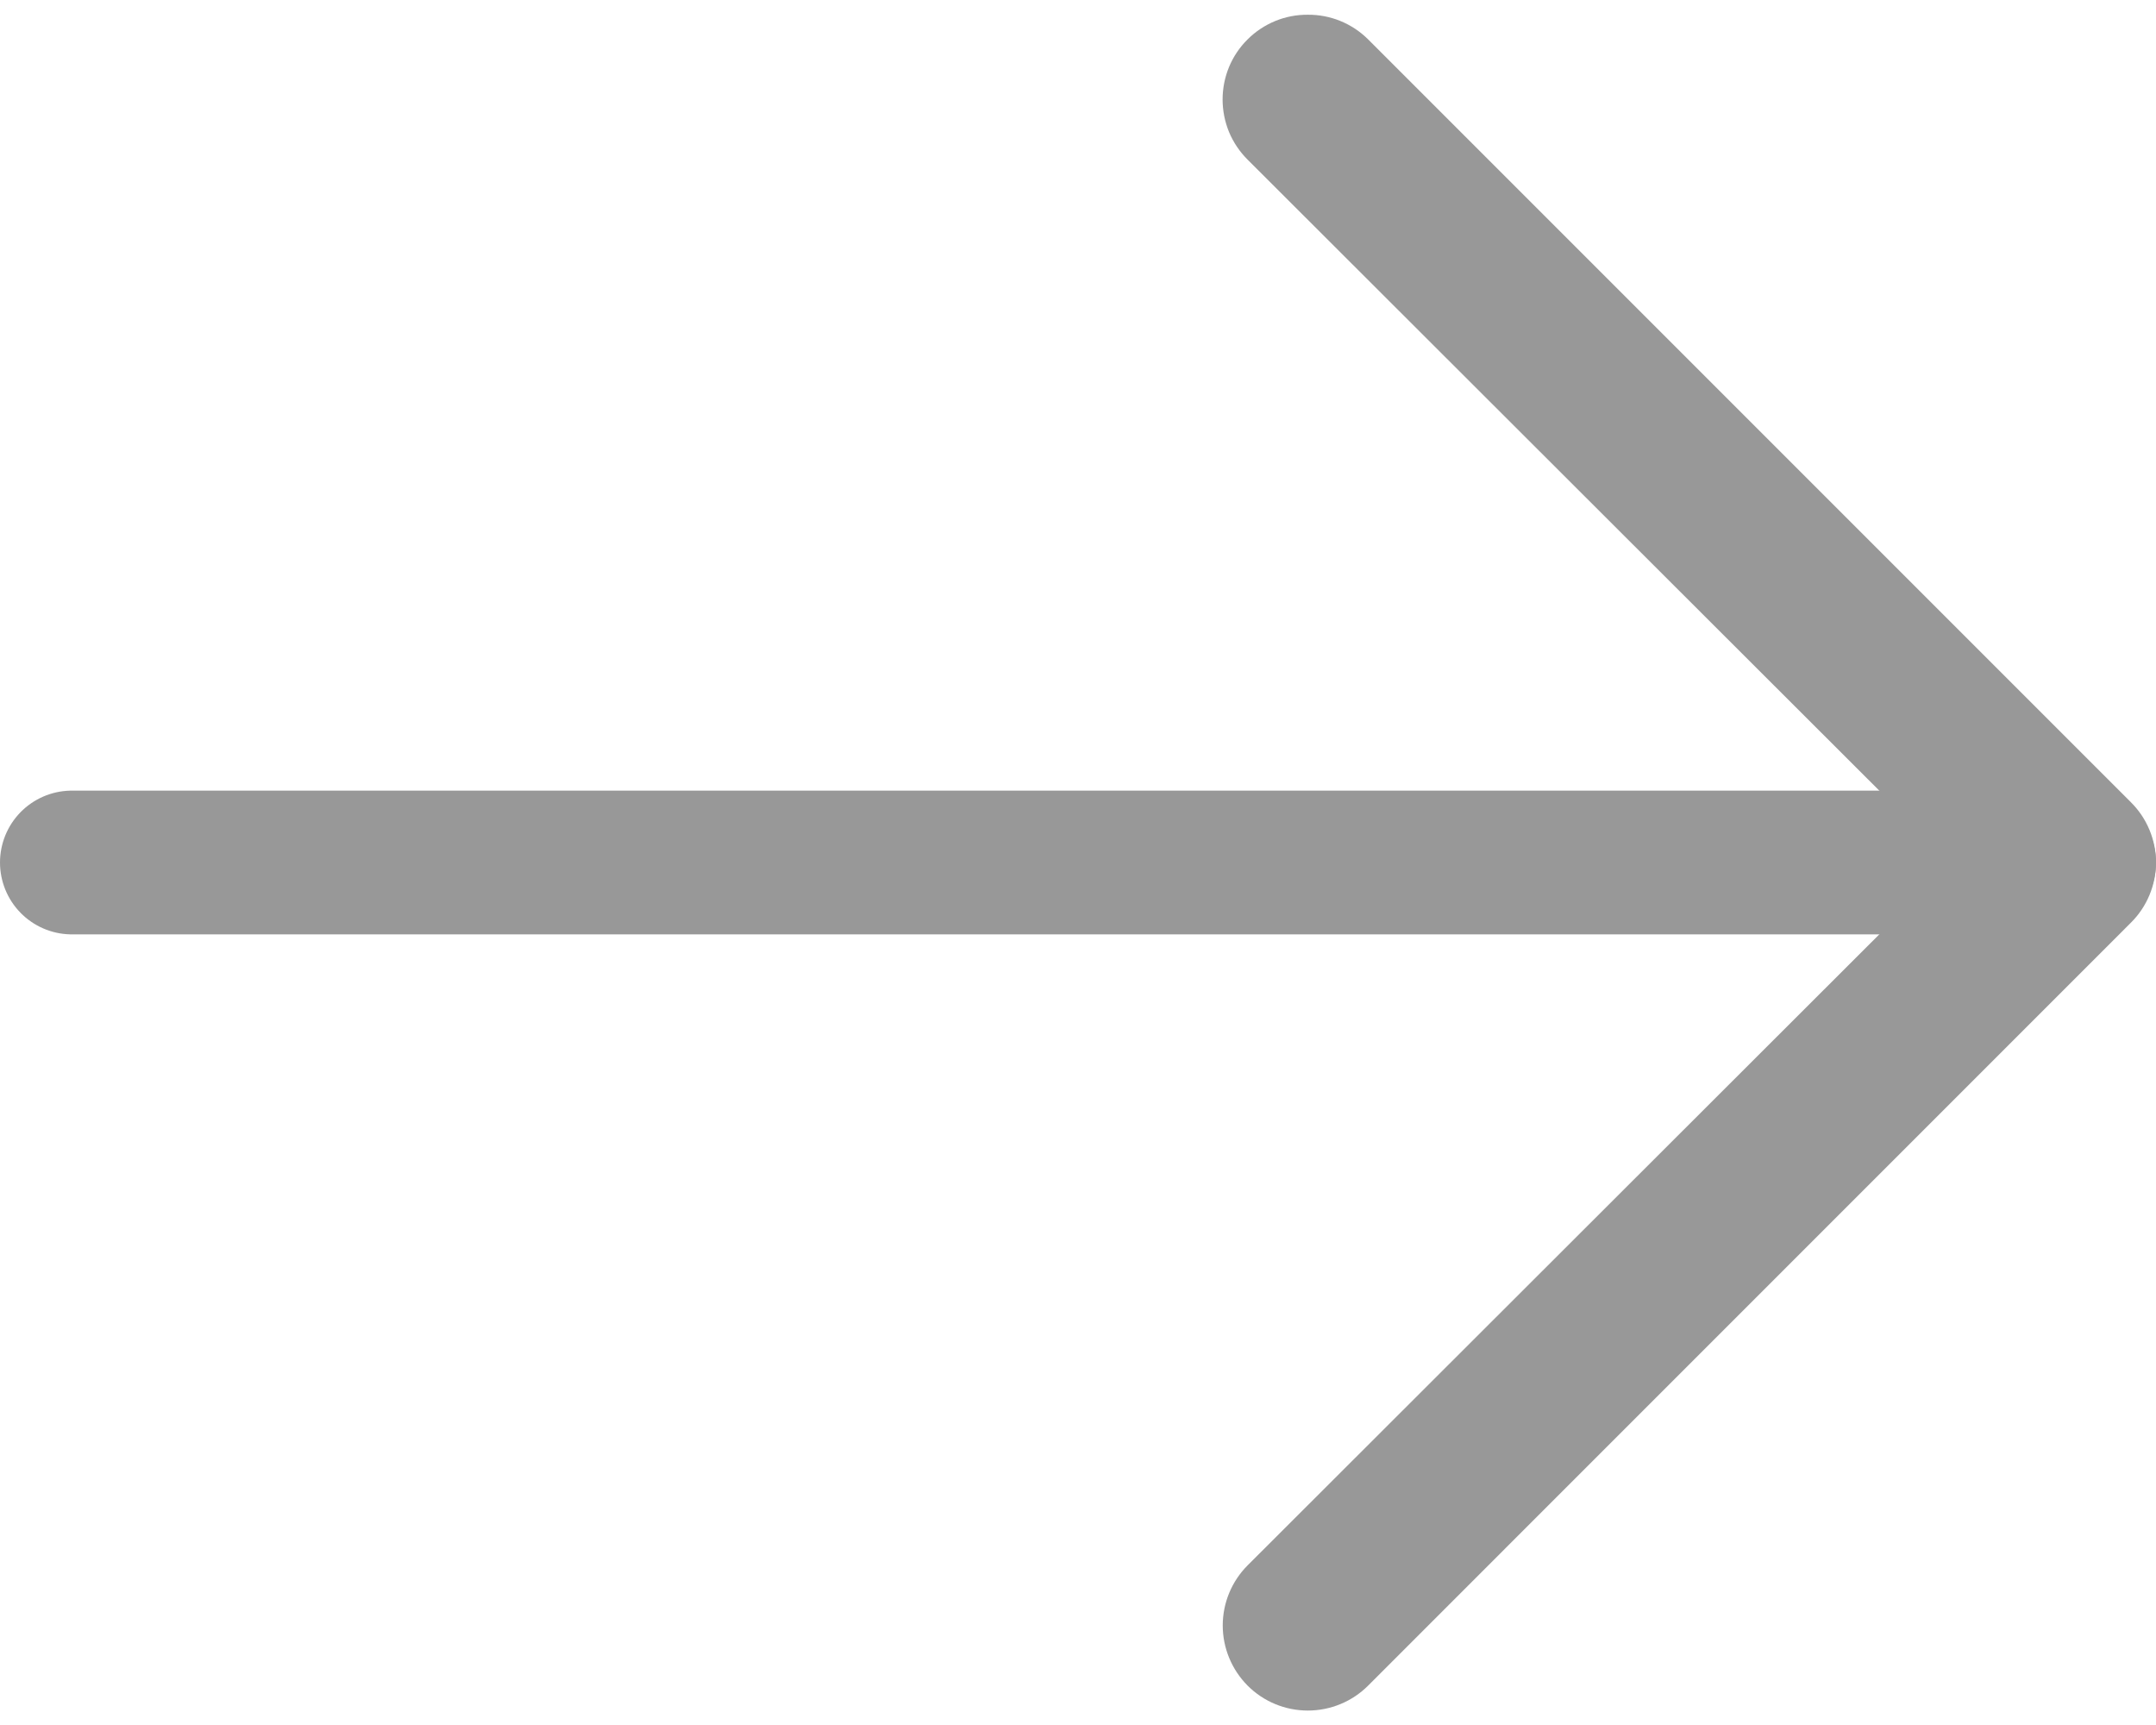
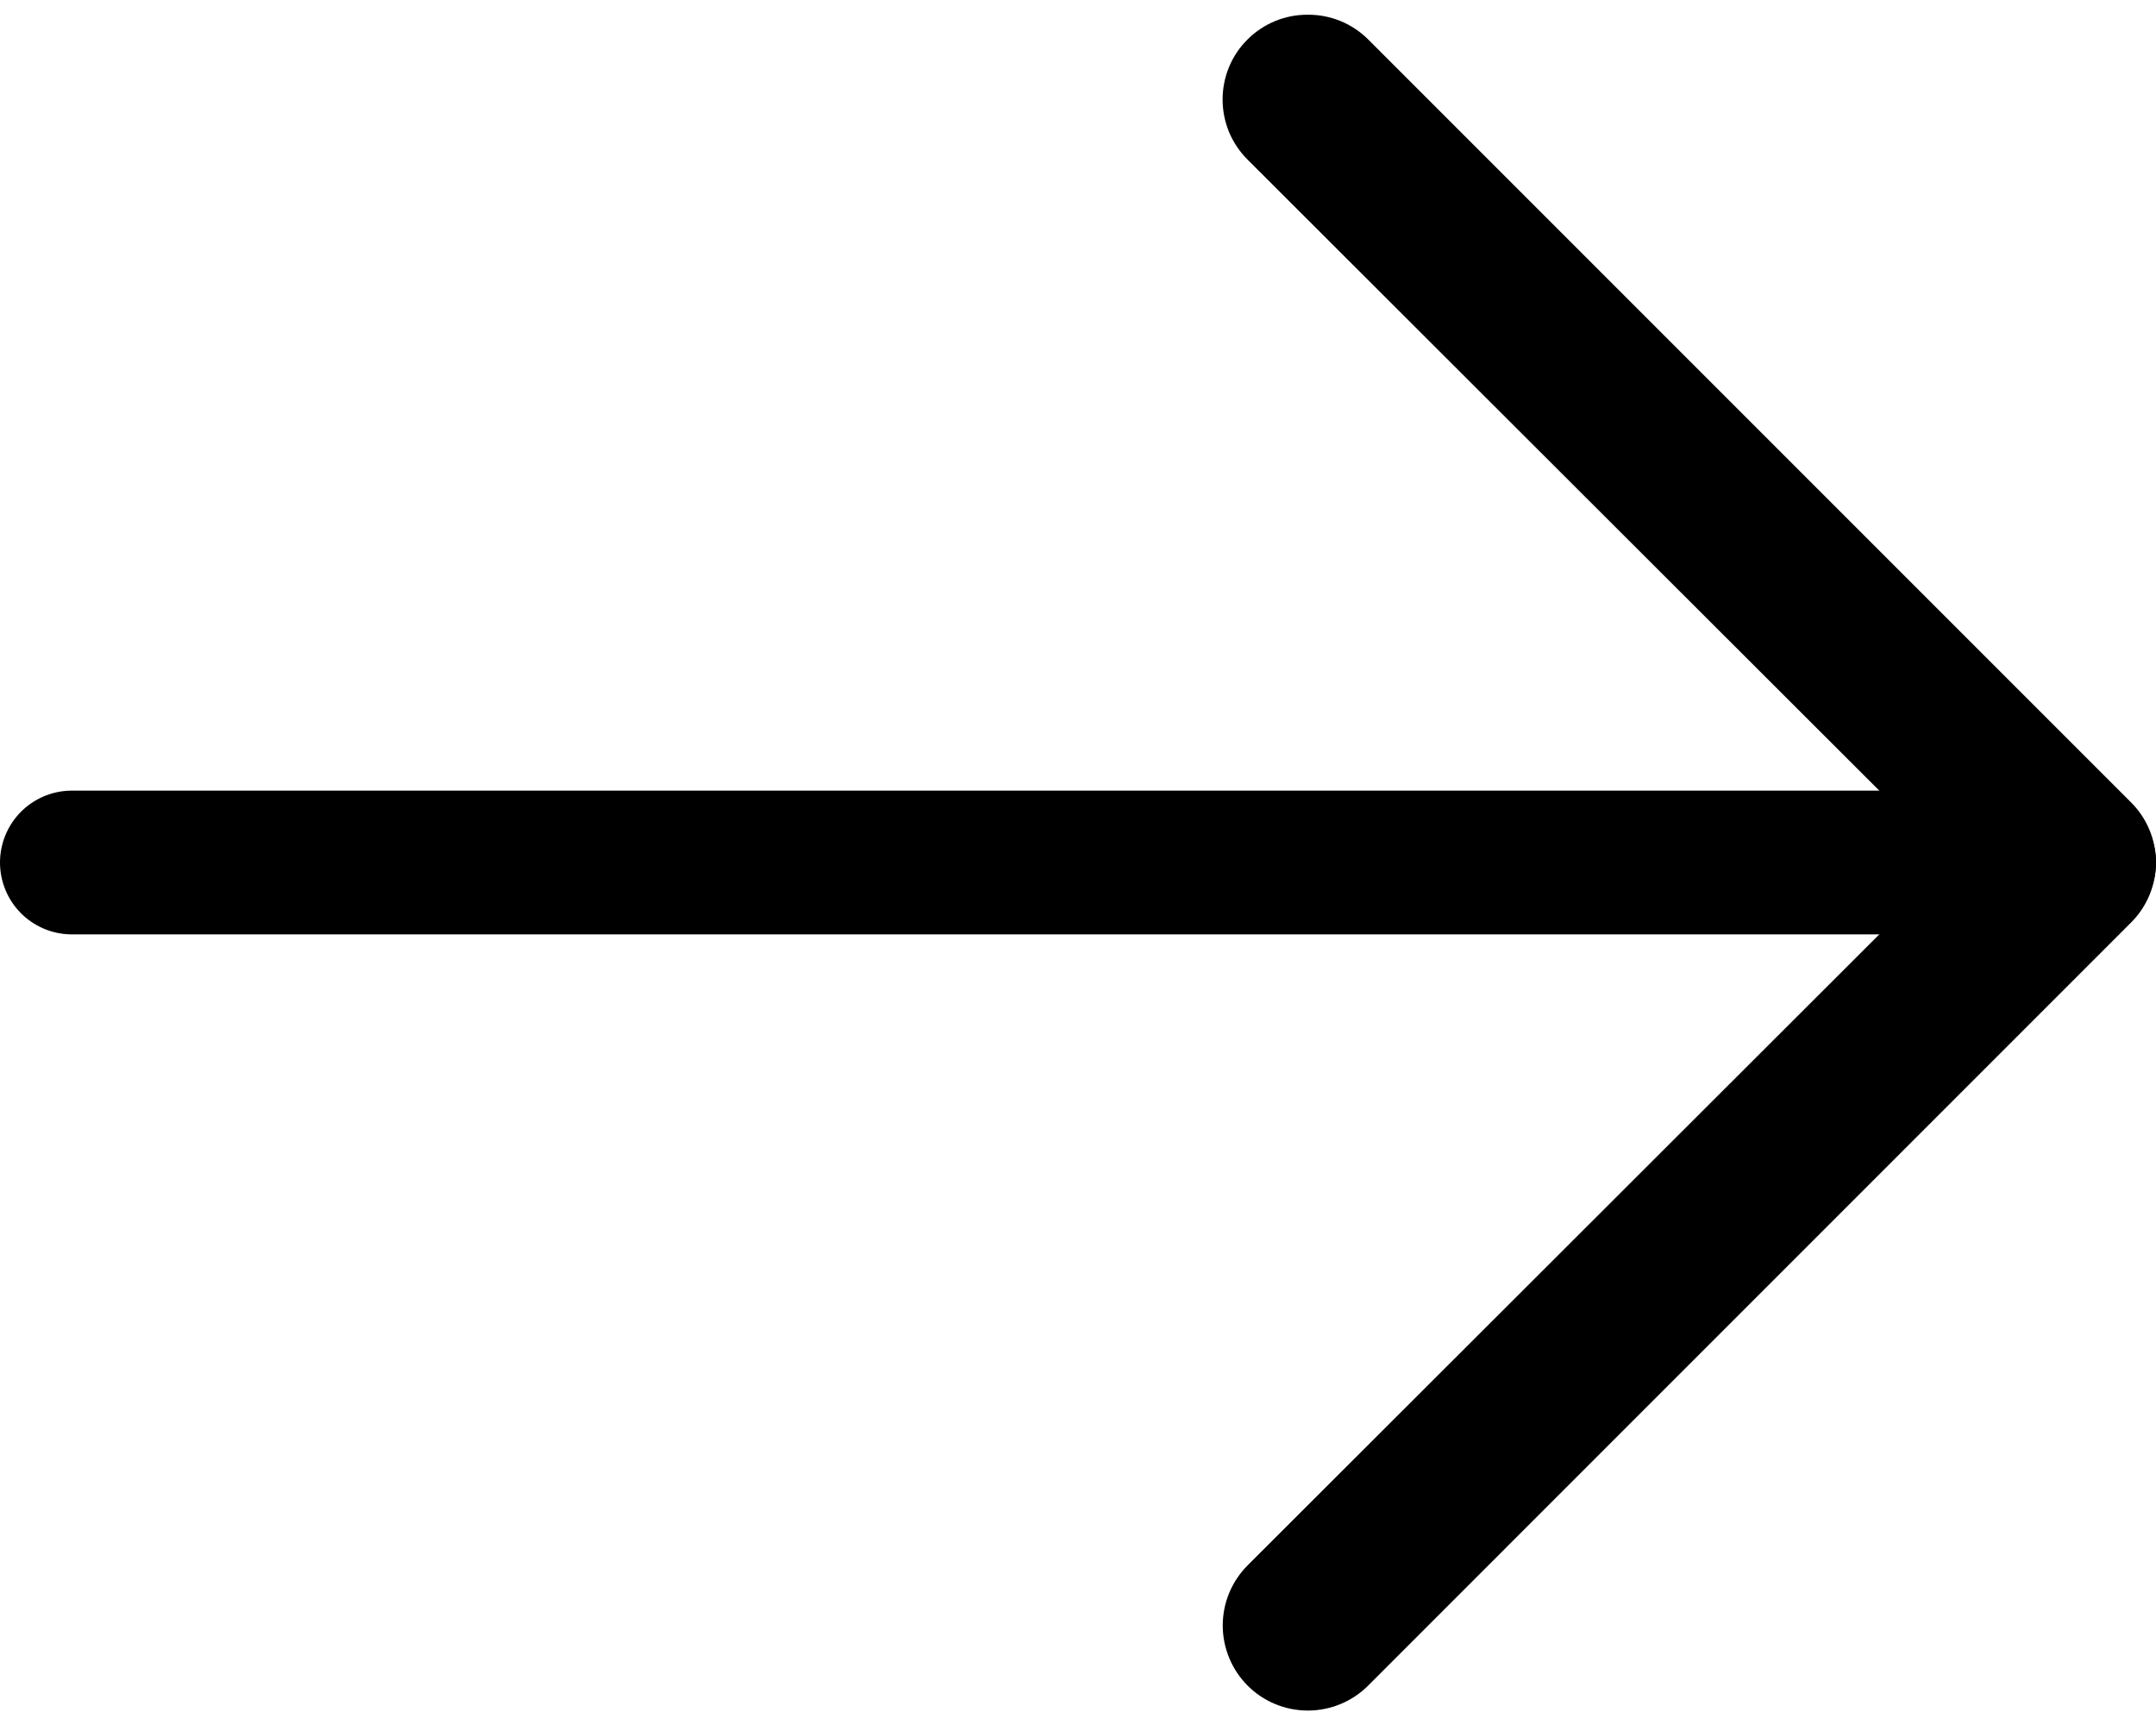
<svg xmlns="http://www.w3.org/2000/svg" width="30" height="24" viewBox="0 0 30 24" fill="none">
-   <path d="M18.198 0.205C18.353 0.204 18.507 0.233 18.651 0.292C18.795 0.351 18.925 0.437 19.036 0.547L29.651 11.162C29.762 11.272 29.849 11.402 29.909 11.546C29.969 11.69 30 11.844 30 12C30 12.155 29.969 12.309 29.909 12.453C29.849 12.597 29.762 12.727 29.651 12.837L19.036 23.453C18.814 23.675 18.512 23.799 18.198 23.799C17.884 23.799 17.583 23.675 17.361 23.453C17.139 23.23 17.014 22.929 17.014 22.615C17.014 22.301 17.139 22 17.361 21.778L27.151 12L17.361 2.222C17.25 2.112 17.162 1.981 17.102 1.838C17.043 1.694 17.012 1.54 17.012 1.384C17.012 1.228 17.043 1.074 17.102 0.931C17.162 0.787 17.25 0.656 17.361 0.547C17.471 0.437 17.602 0.351 17.745 0.292C17.889 0.233 18.043 0.204 18.198 0.205Z" fill="#989898" />
-   <path d="M29 12L1 12" stroke="#989898" stroke-width="2" stroke-linecap="round" />
+   <path d="M18.198 0.205C18.353 0.204 18.507 0.233 18.651 0.292C18.795 0.351 18.925 0.437 19.036 0.547L29.651 11.162C29.762 11.272 29.849 11.402 29.909 11.546C29.969 11.69 30 11.844 30 12C30 12.155 29.969 12.309 29.909 12.453C29.849 12.597 29.762 12.727 29.651 12.837L19.036 23.453C18.814 23.675 18.512 23.799 18.198 23.799C17.884 23.799 17.583 23.675 17.361 23.453C17.139 23.23 17.014 22.929 17.014 22.615C17.014 22.301 17.139 22 17.361 21.778L27.151 12L17.361 2.222C17.25 2.112 17.162 1.981 17.102 1.838C17.043 1.694 17.012 1.54 17.012 1.384C17.012 1.228 17.043 1.074 17.102 0.931C17.162 0.787 17.25 0.656 17.361 0.547C17.471 0.437 17.602 0.351 17.745 0.292C17.889 0.233 18.043 0.204 18.198 0.205Z" fill="#000000" />
+   <path d="M29 12L1 12" stroke="#000000" stroke-width="2" stroke-linecap="round" />
</svg>
